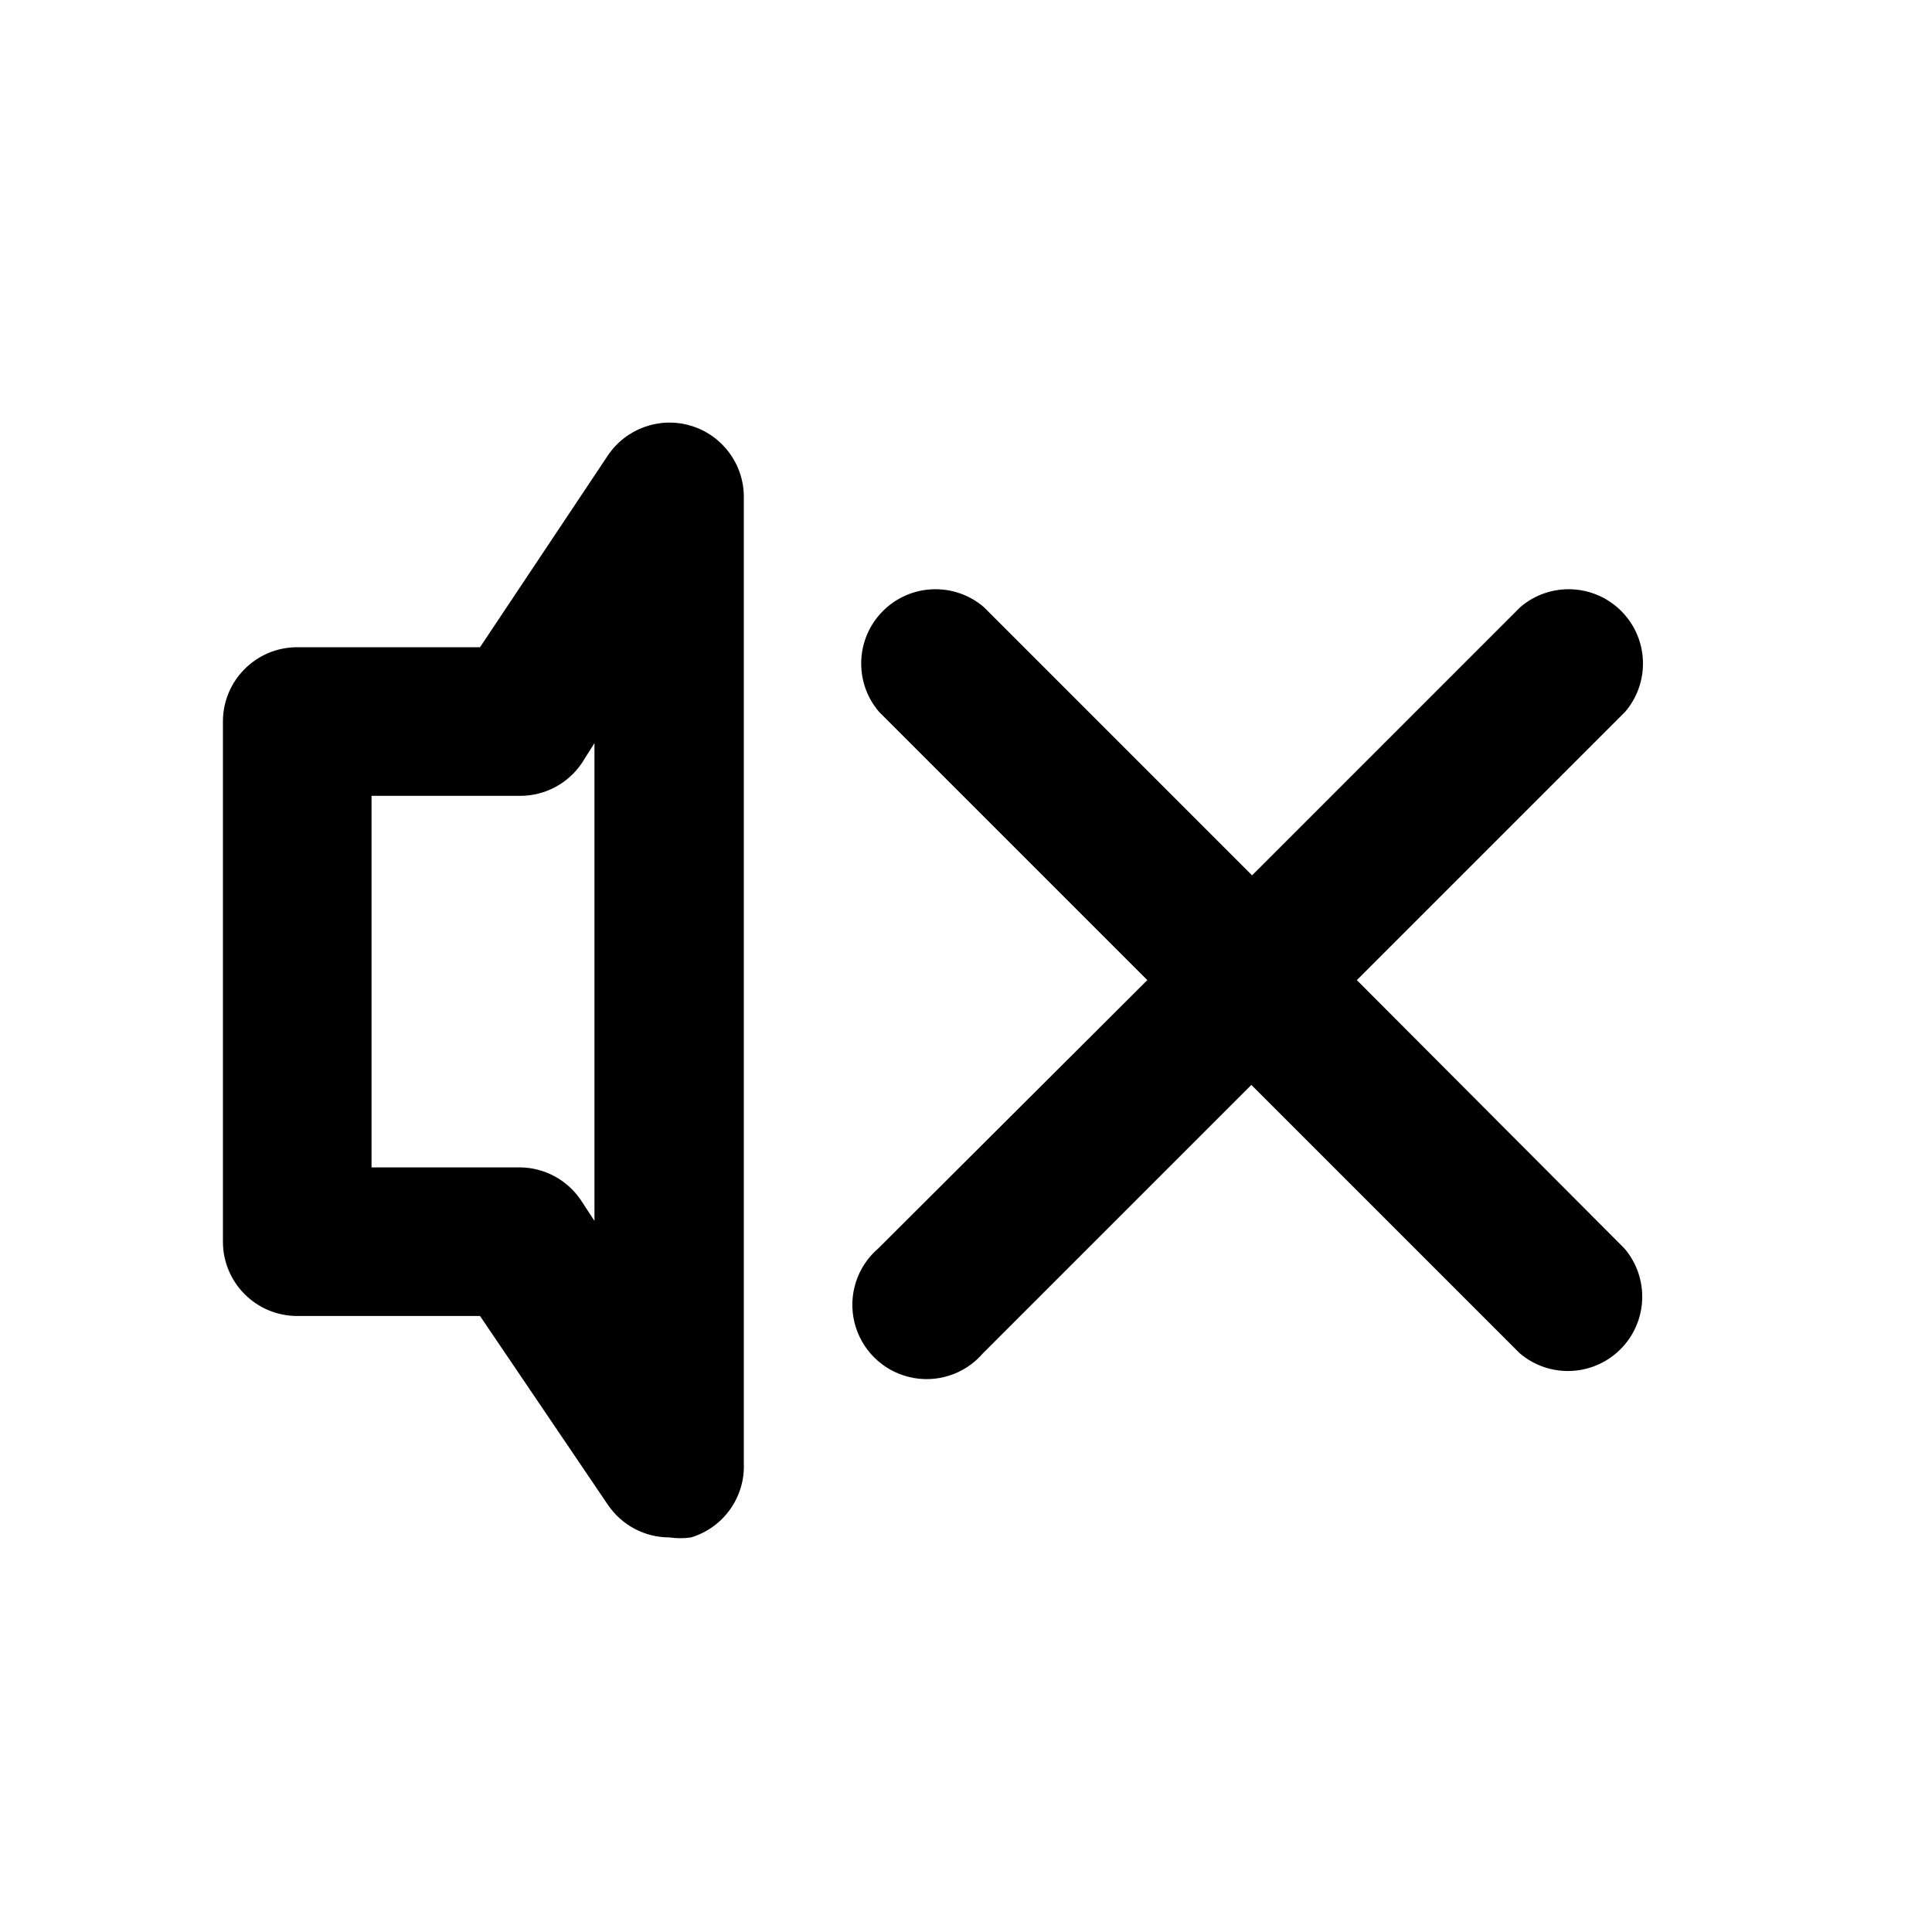
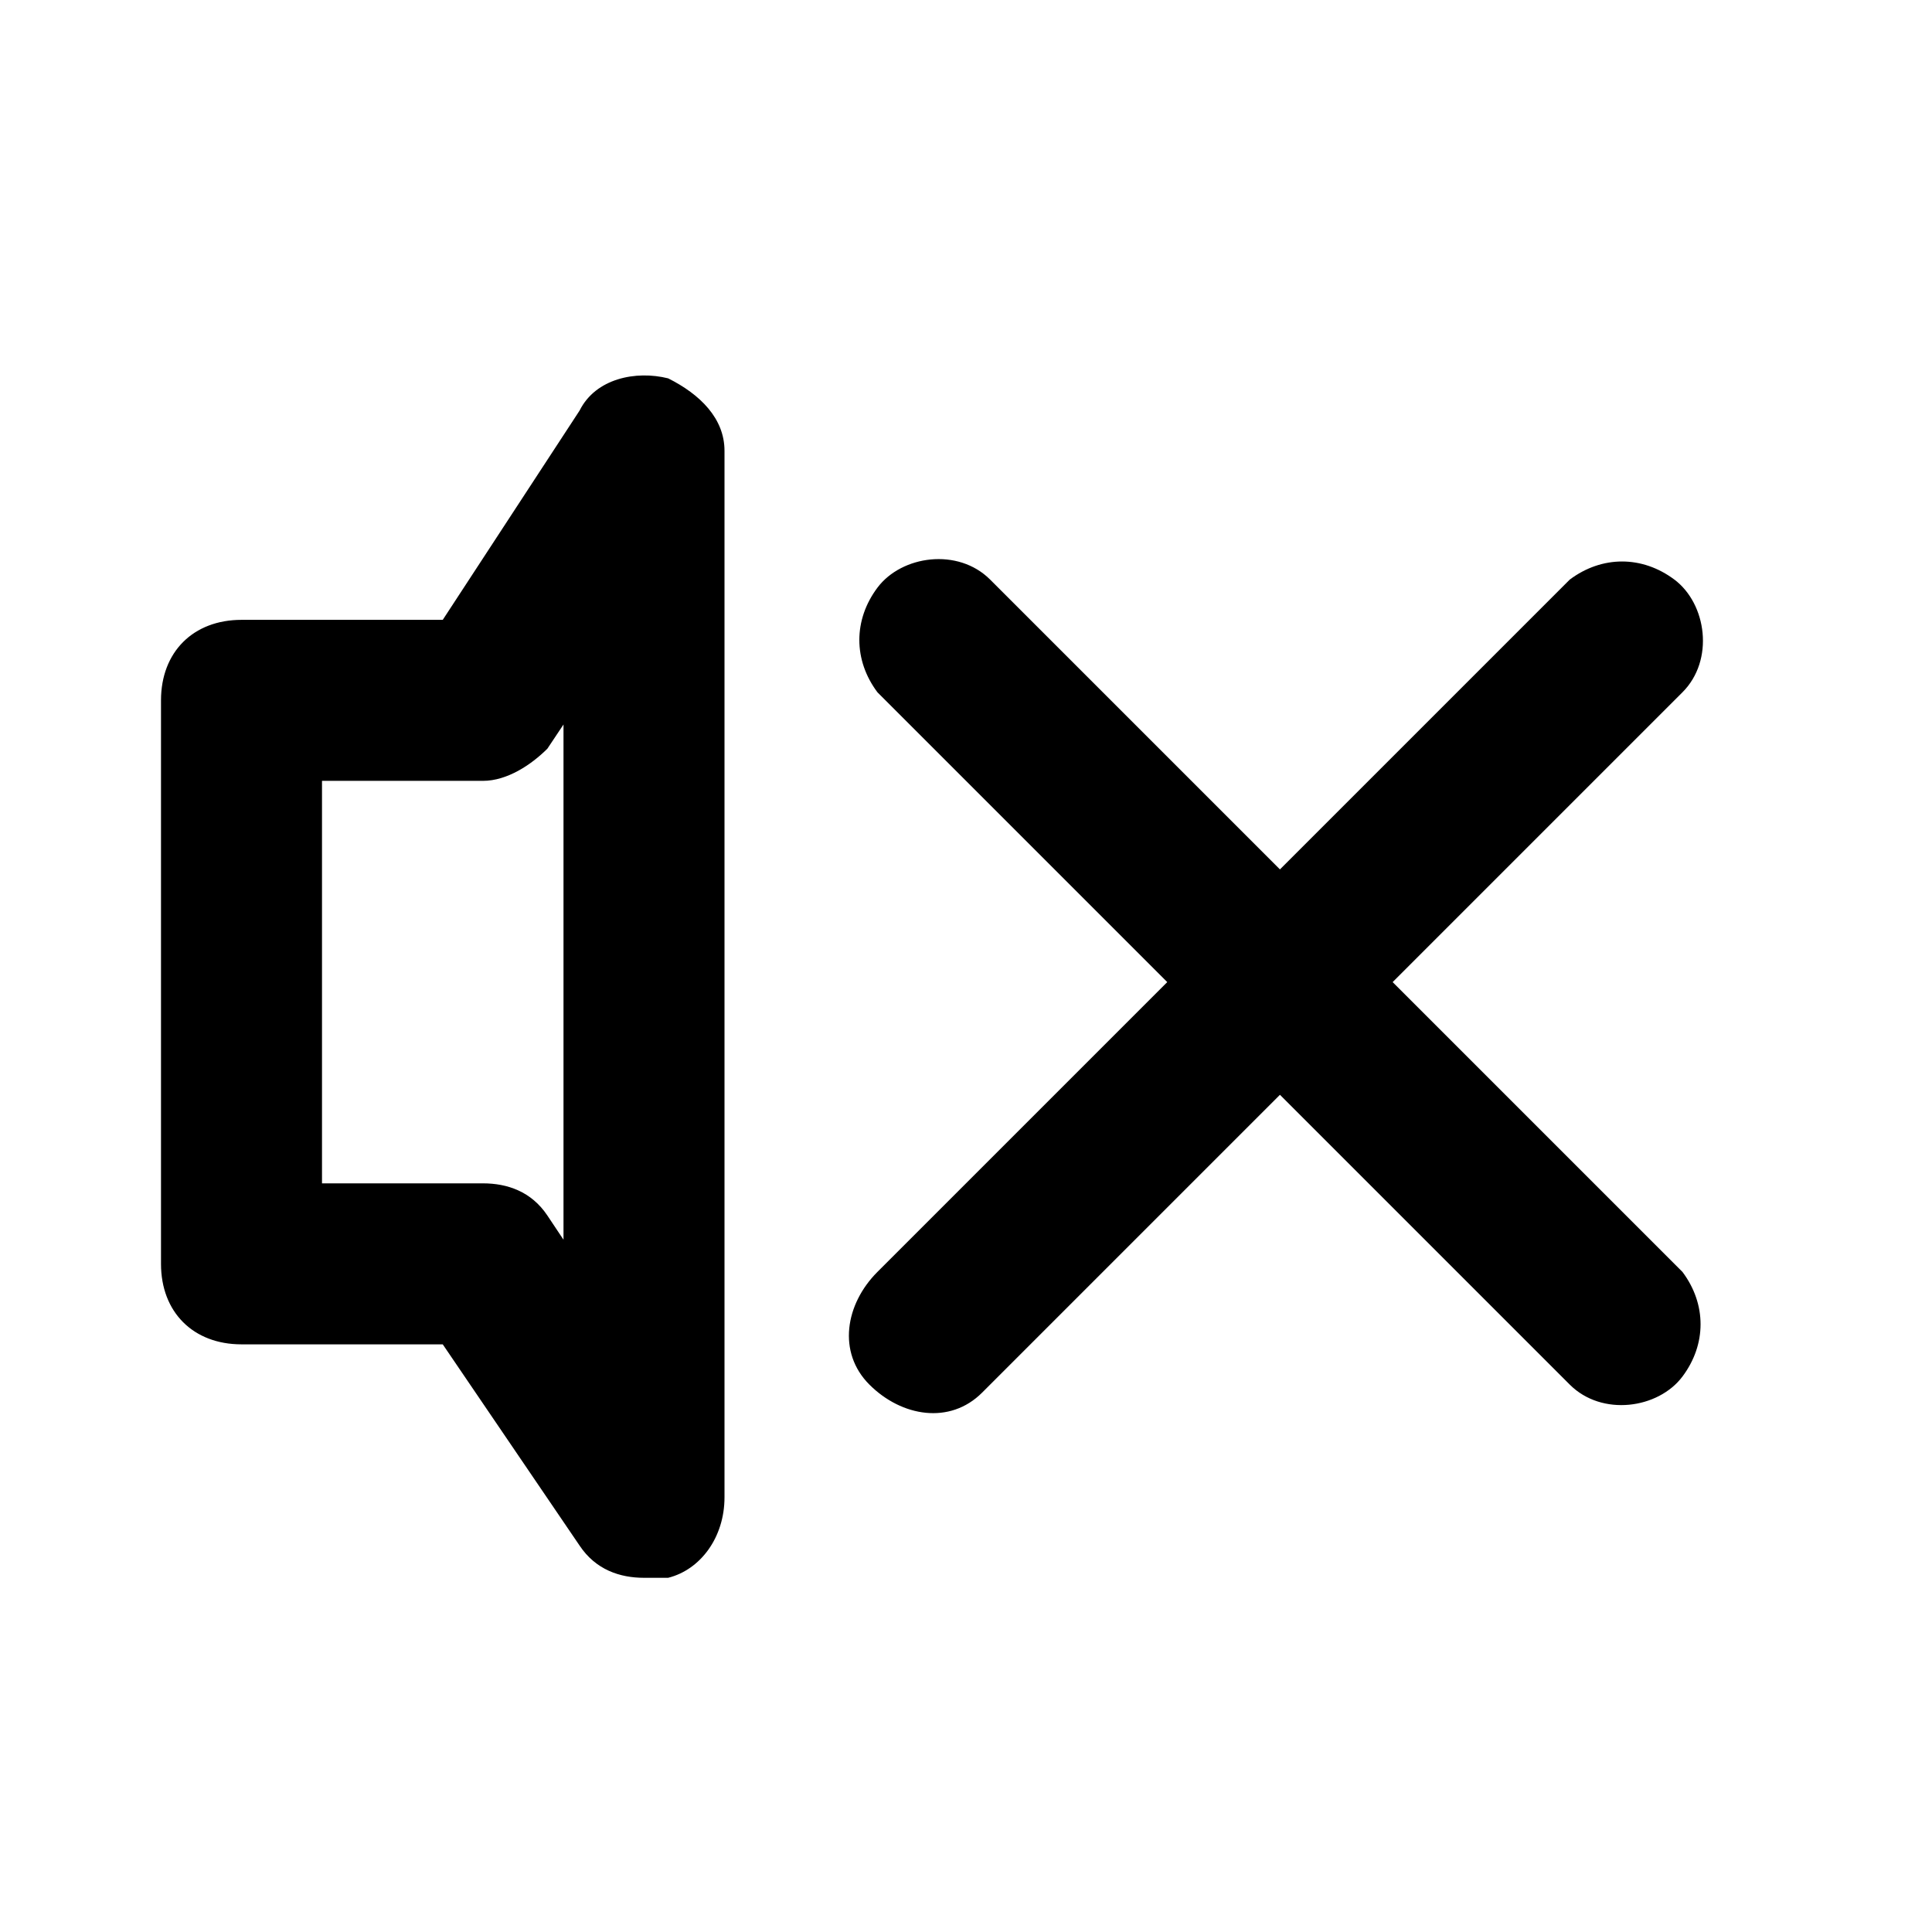
- <svg data-name="Layer 1" viewBox="0 0 26 26">
-   <path d="M9.3 5.73a1 1 0 0 0-1.12.4L6.46 8.71H4a1 1 0 0 0-1 1v7a1 1 0 0 0 1 1h2.46l1.72 2.54a1 1 0 0 0 .83.44 1 1 0 0 0 .29 0 1 1 0 0 0 .71-1v-13a1 1 0 0 0-.71-.96zM8 16.43l-.19-.29a1 1 0 0 0-.81-.43H5v-5h2a1 1 0 0 0 .83-.44L8 10zm10.26-3.24l3.61-3.61a1 1 0 0 0-1.41-1.41l-3.61 3.61-3.61-3.61a1 1 0 0 0-1.41 1.41l3.61 3.61-3.62 3.61a1 1 0 1 0 1.41 1.41l3.61-3.61 3.61 3.61a1 1 0 0 0 1.41-1.41z" />
+ <svg xmlns="http://www.w3.org/2000/svg" viewBox="0 0 24 24">
+   <path d="M8.3 4.7c-.4-.1-.9 0-1.1.4L5.5 7.7H3c-.6 0-1 .4-1 1v7c0 .6.4 1 1 1h2.5l1.7 2.5c.2.3.5.4.8.4h.3c.4-.1.7-.5.7-1v-13c0-.4-.3-.7-.7-.9zM7 15.4l-.2-.3c-.2-.3-.5-.4-.8-.4H4v-5h2c.3 0 .6-.2.8-.4L7 9v6.4zm10.3-3.2l3.6-3.6c.4-.4.3-1.1-.1-1.4-.4-.3-.9-.3-1.3 0l-3.6 3.6-3.6-3.6c-.4-.4-1.1-.3-1.4.1-.3.4-.3.9 0 1.3l3.6 3.6-3.6 3.6c-.4.4-.5 1-.1 1.4.4.4 1 .5 1.4.1l.1-.1 3.6-3.6 3.6 3.6c.4.4 1.1.3 1.4-.1.3-.4.3-.9 0-1.3l-3.6-3.6z" />
</svg>
